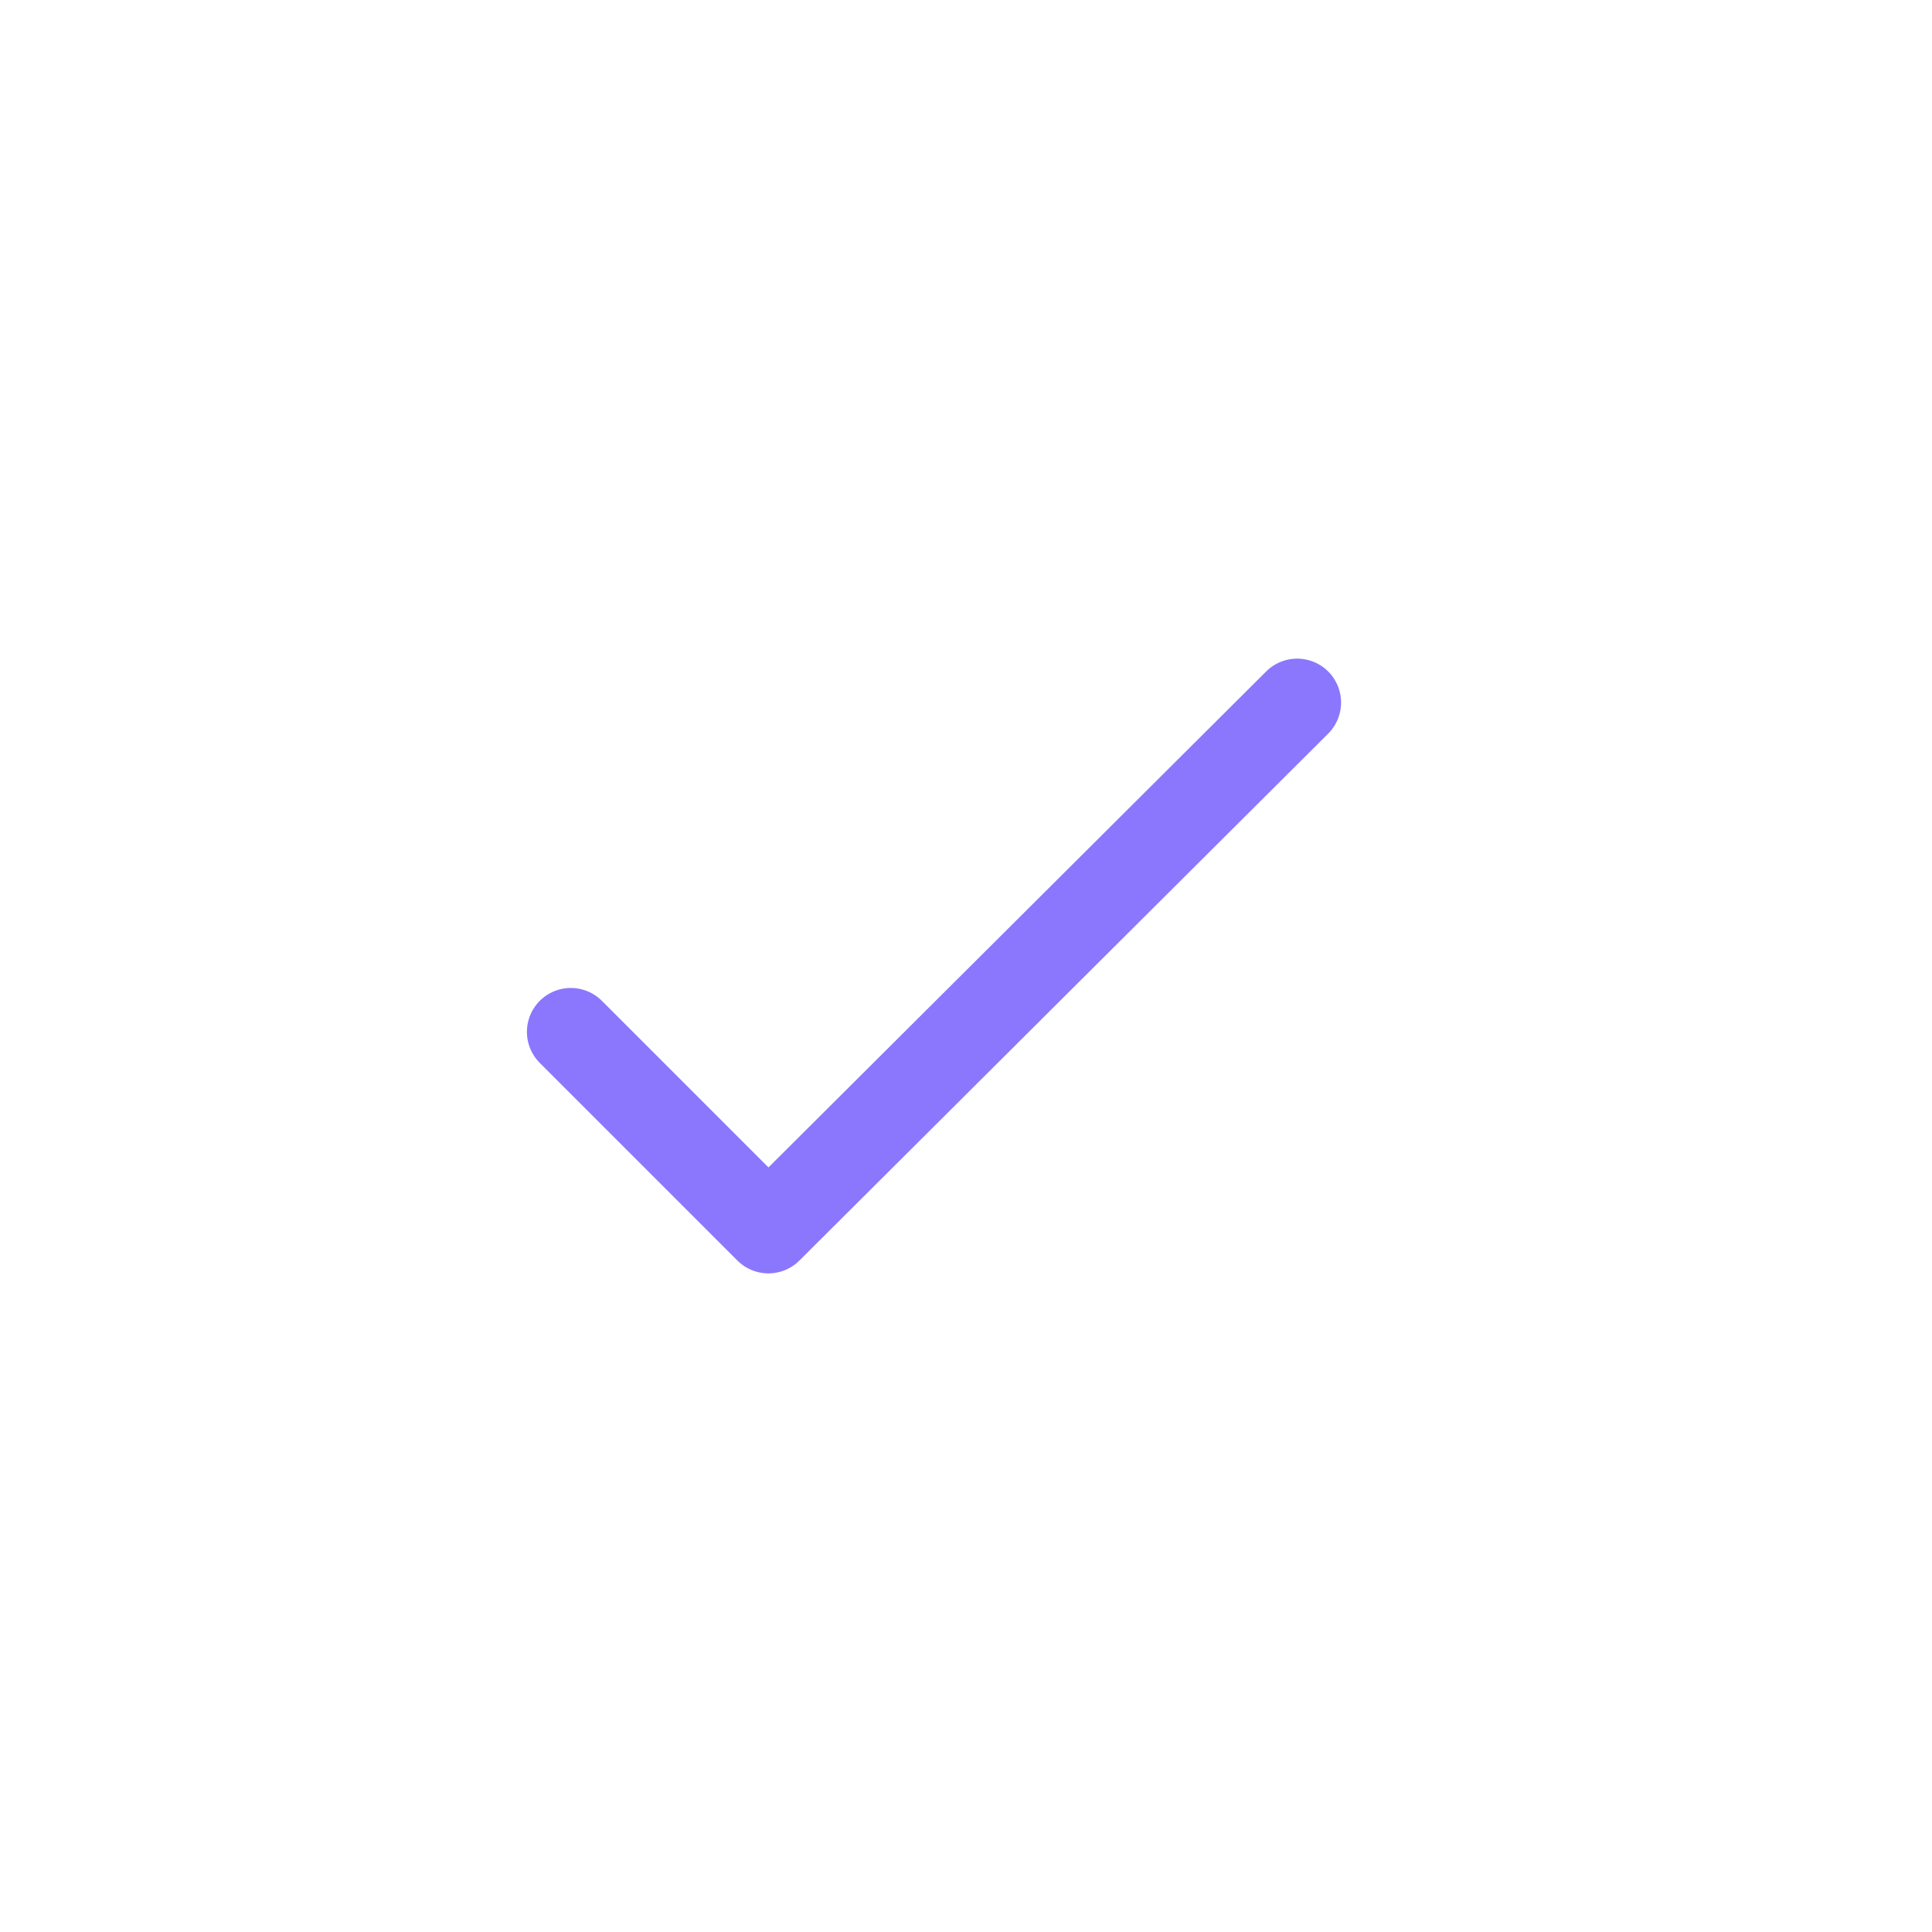
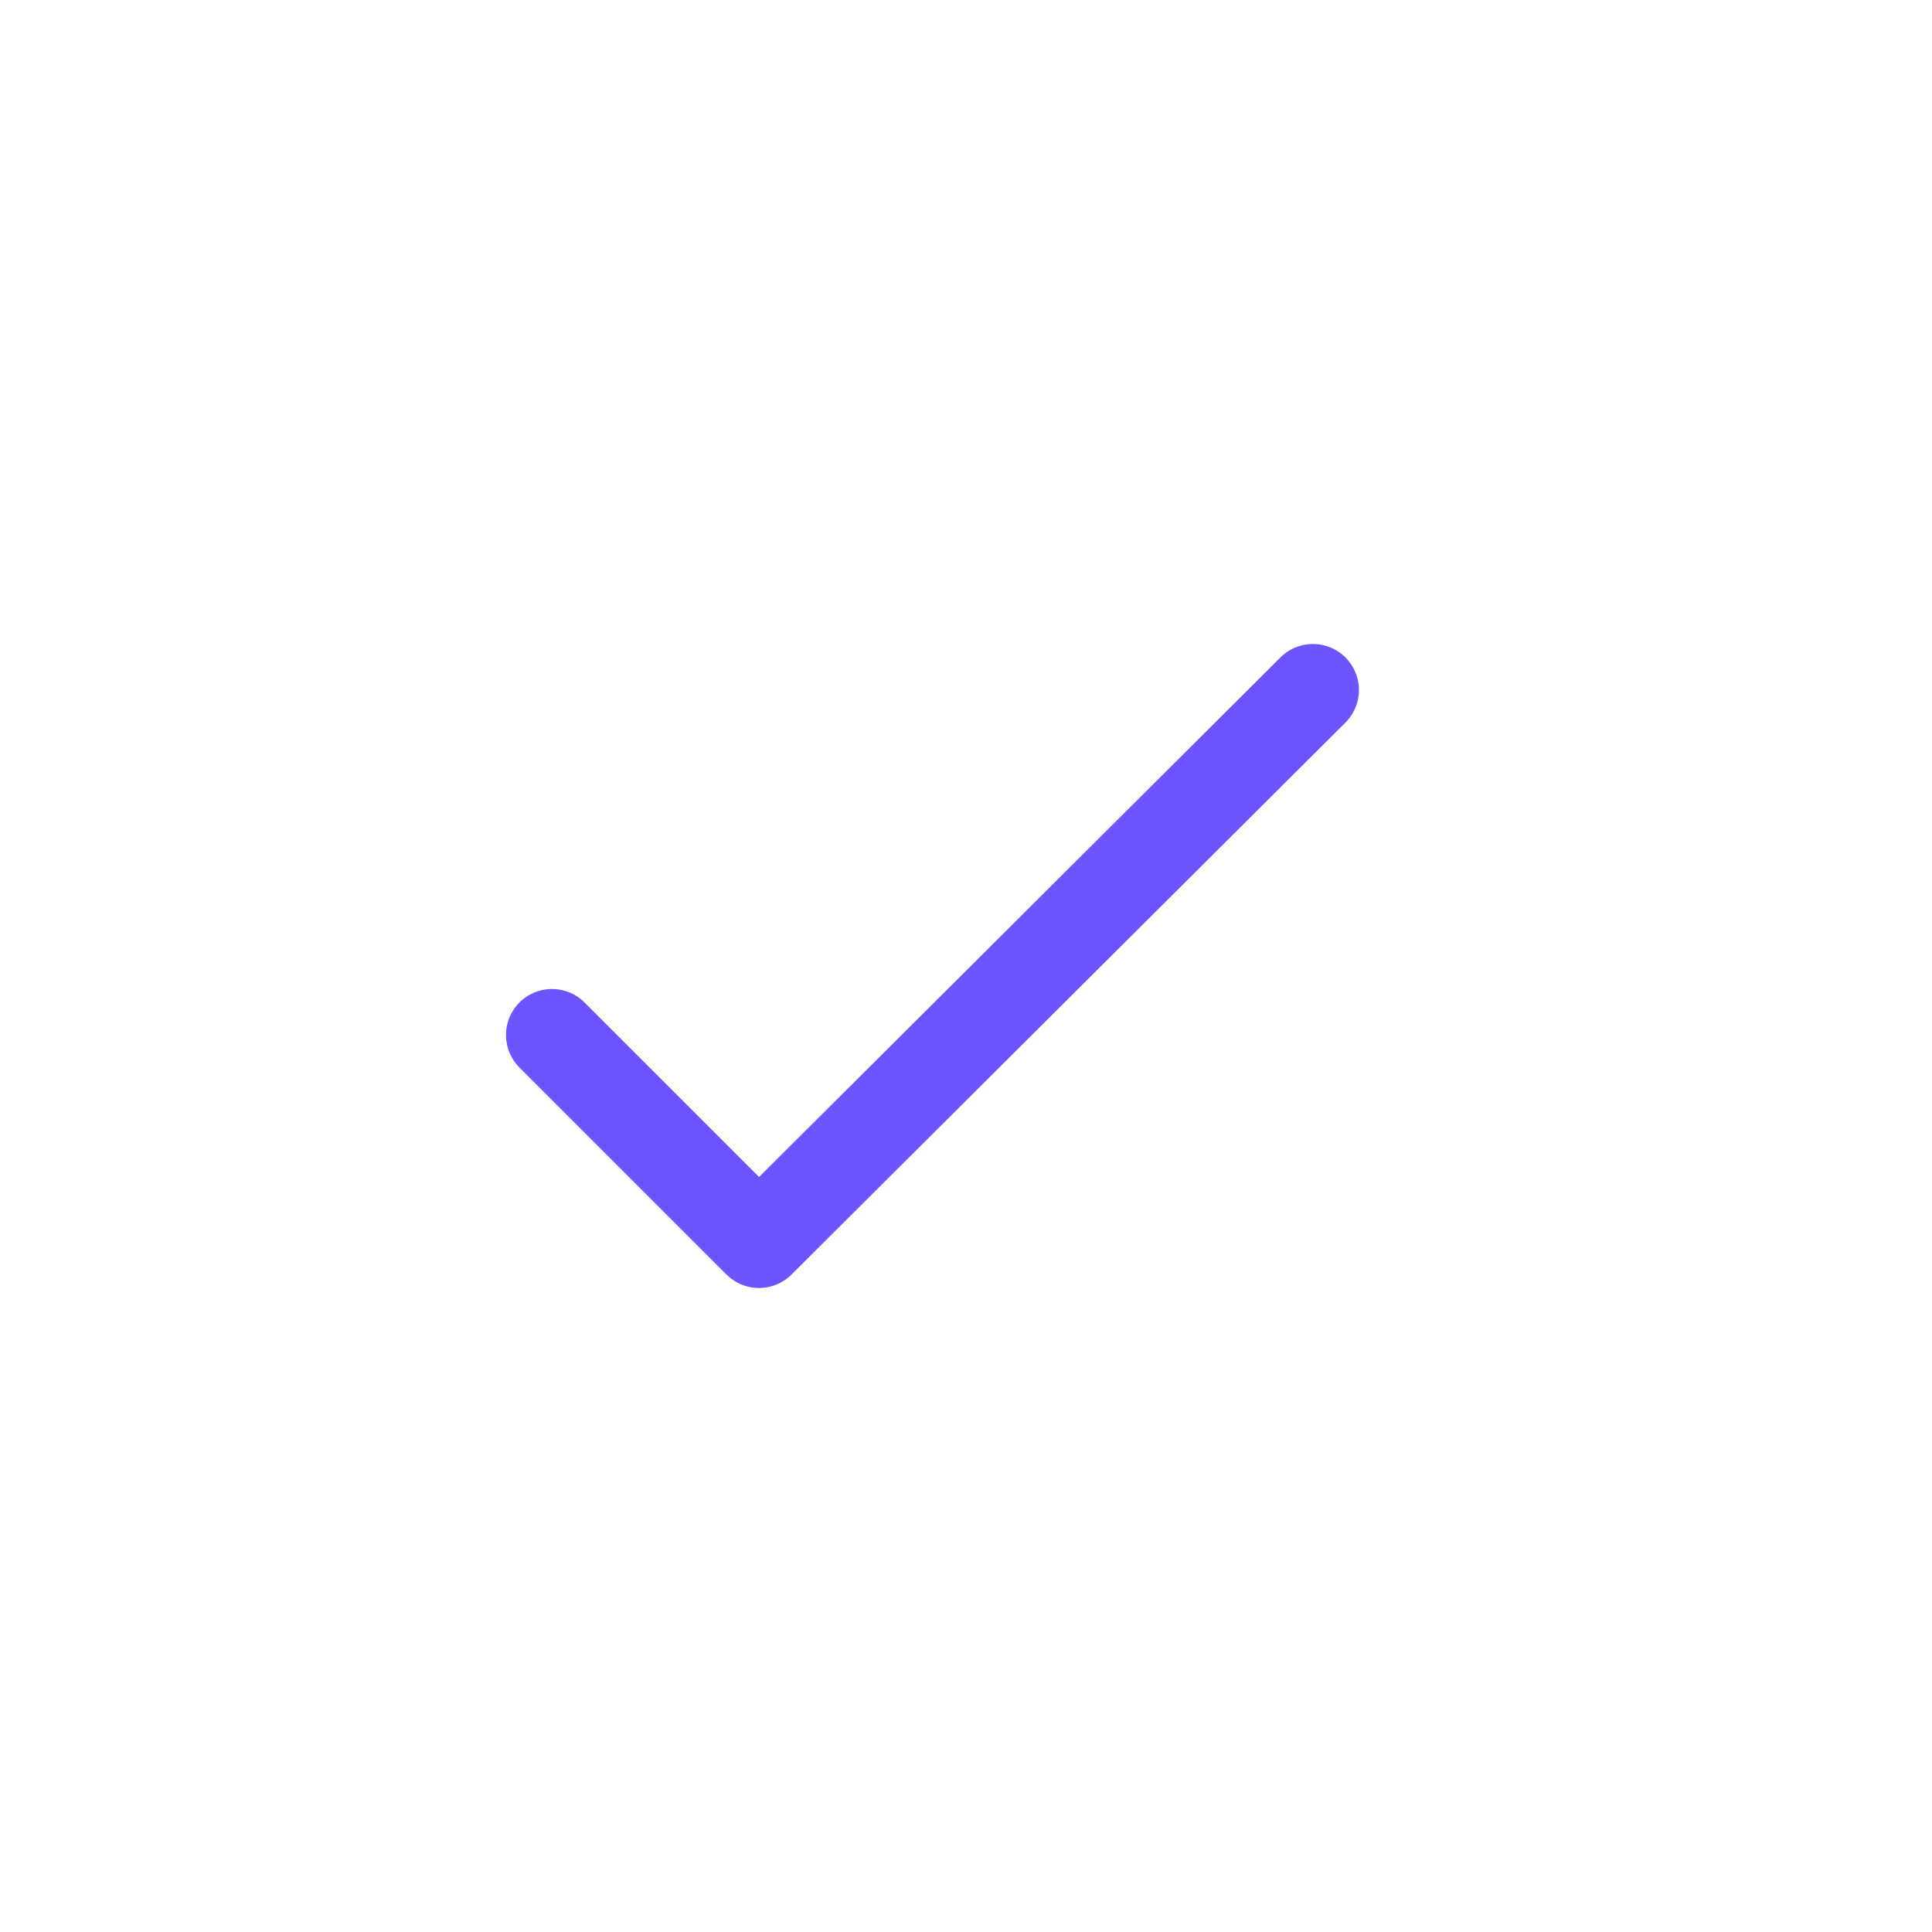
- <svg xmlns="http://www.w3.org/2000/svg" width="22" height="22" viewBox="0 0 22 22" fill="none">
+ <svg xmlns="http://www.w3.org/2000/svg" width="21" height="21" viewBox="0 0 21 21" fill="none">
  <g id="system-uicons:check">
-     <path id="Vector" d="M6.5 11.75L8.75 14L14.771 8" stroke="#8A77FE" stroke-linecap="round" stroke-linejoin="round" />
+     <path id="Vector" d="M6 11.25L8.25 13.5L14.271 7.5" stroke="#6C55FE" stroke-linecap="round" stroke-linejoin="round" />
  </g>
</svg>
